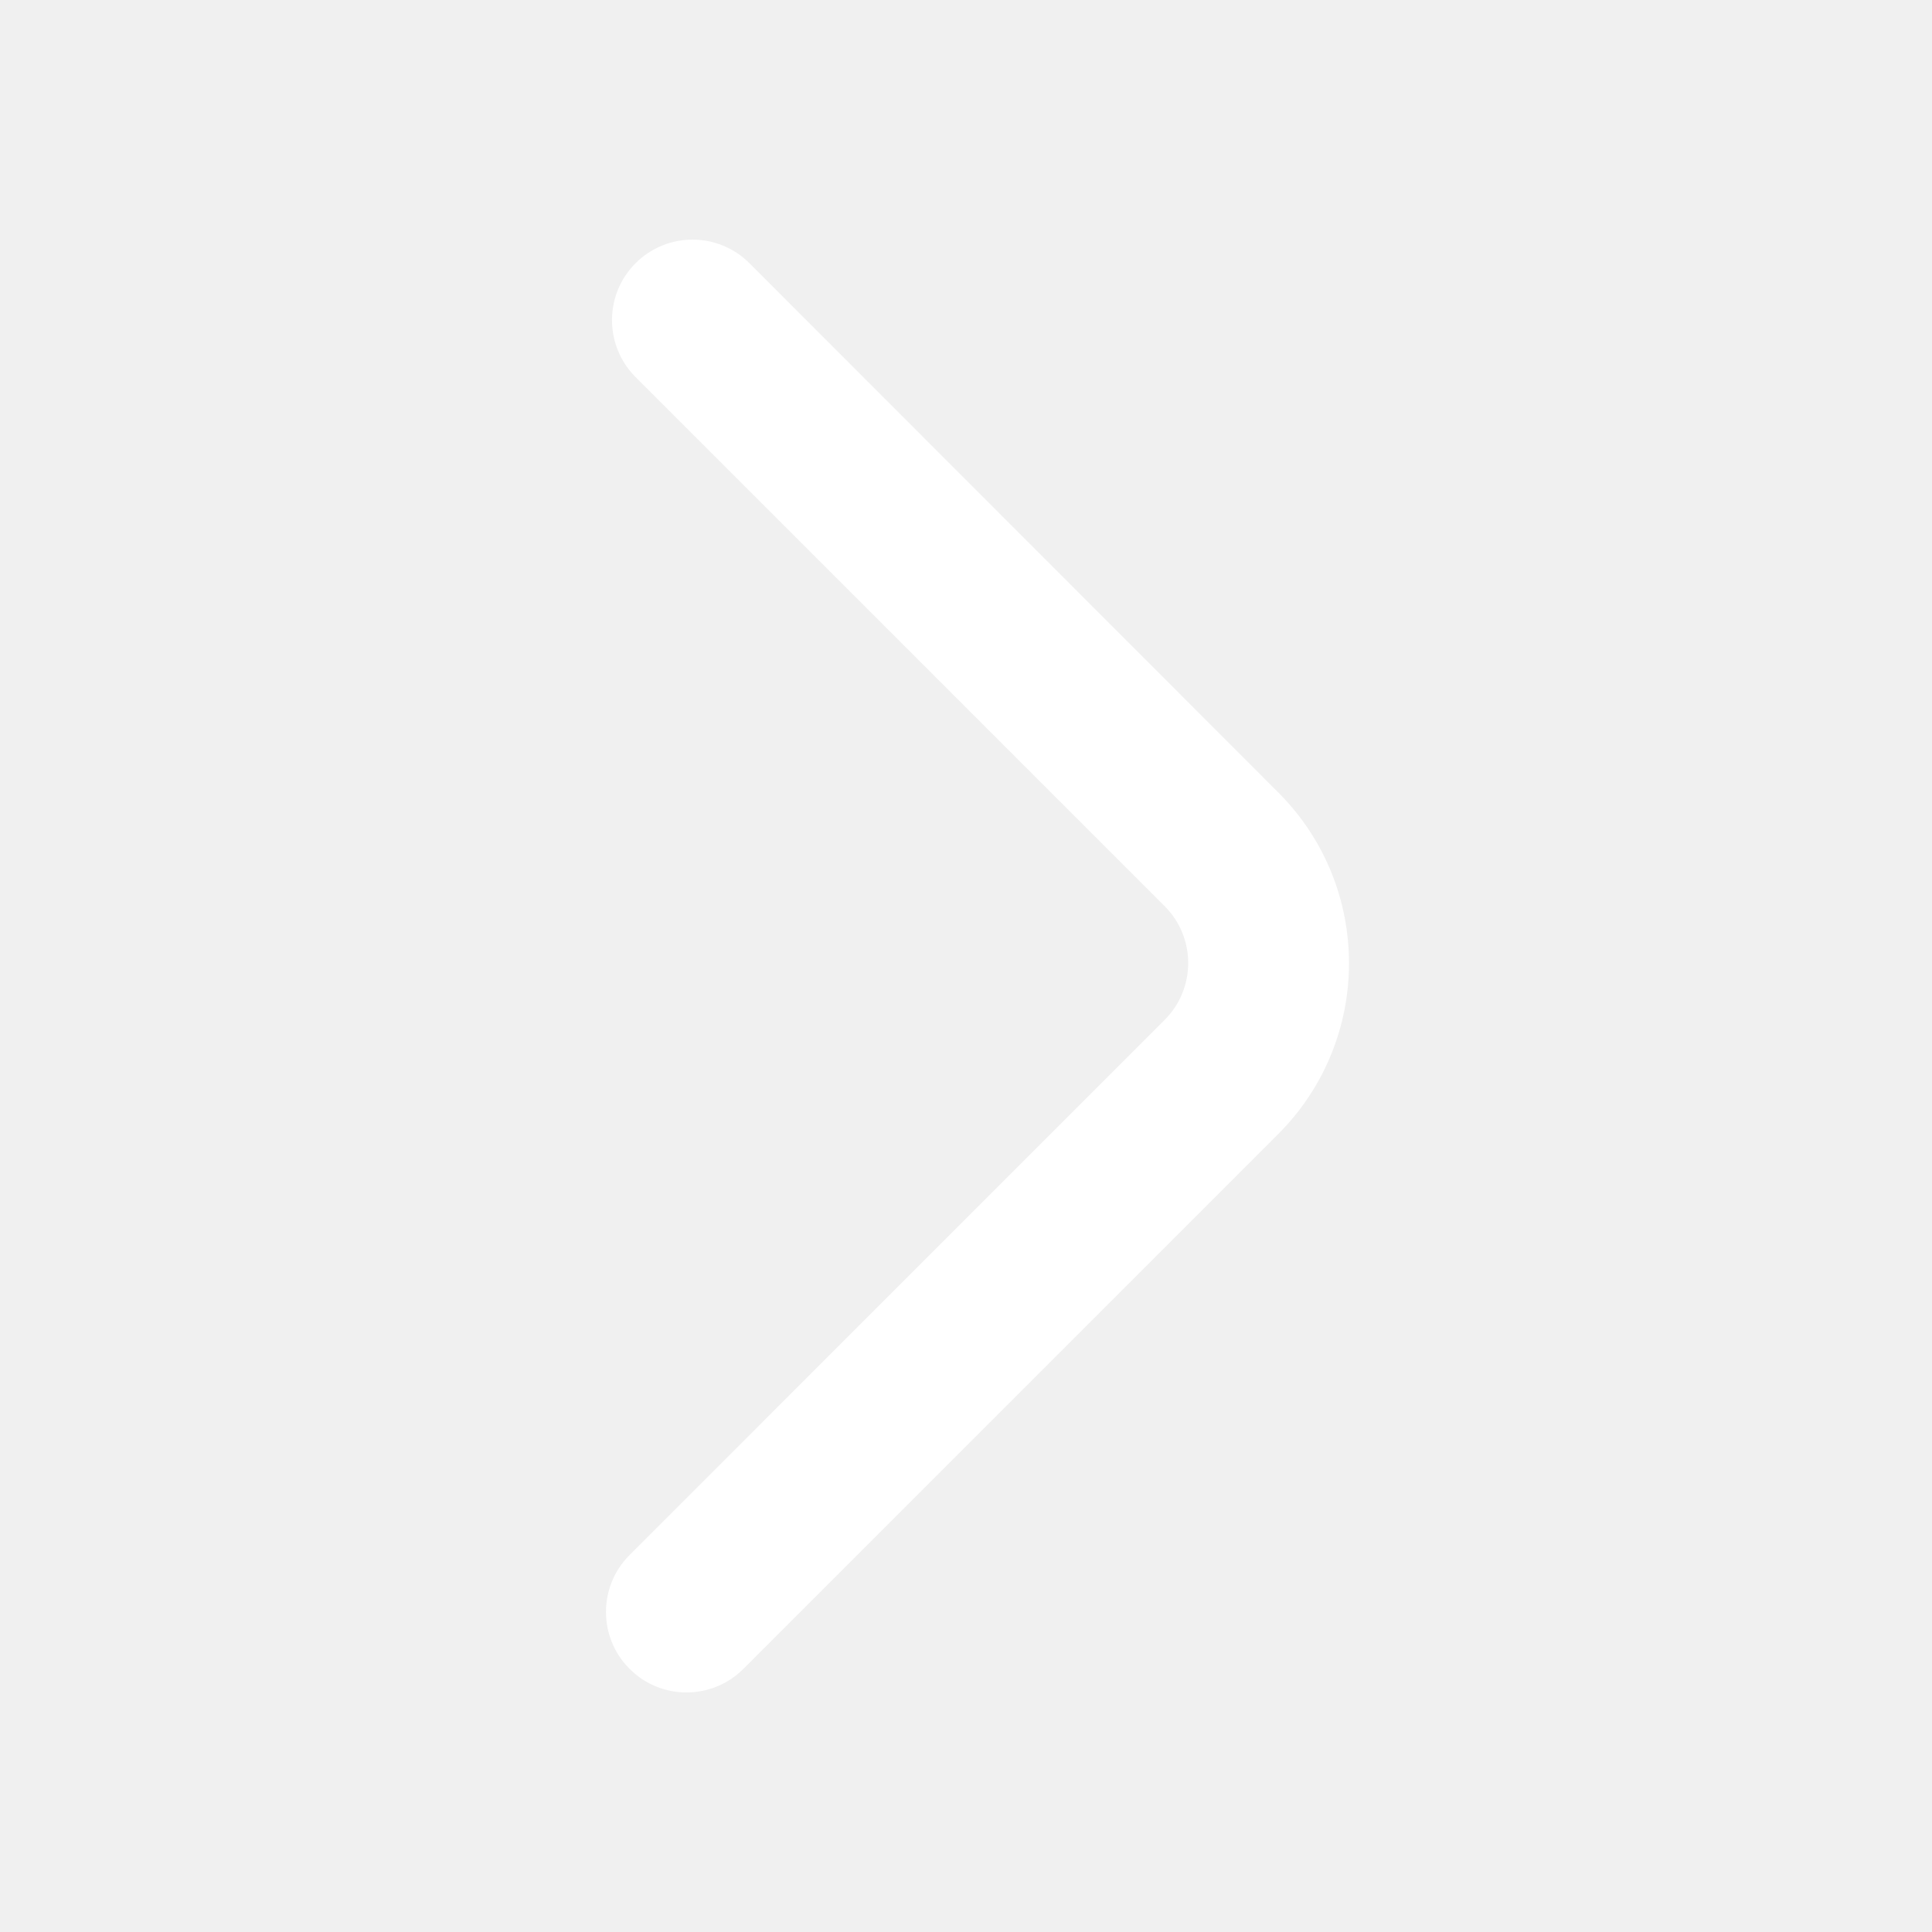
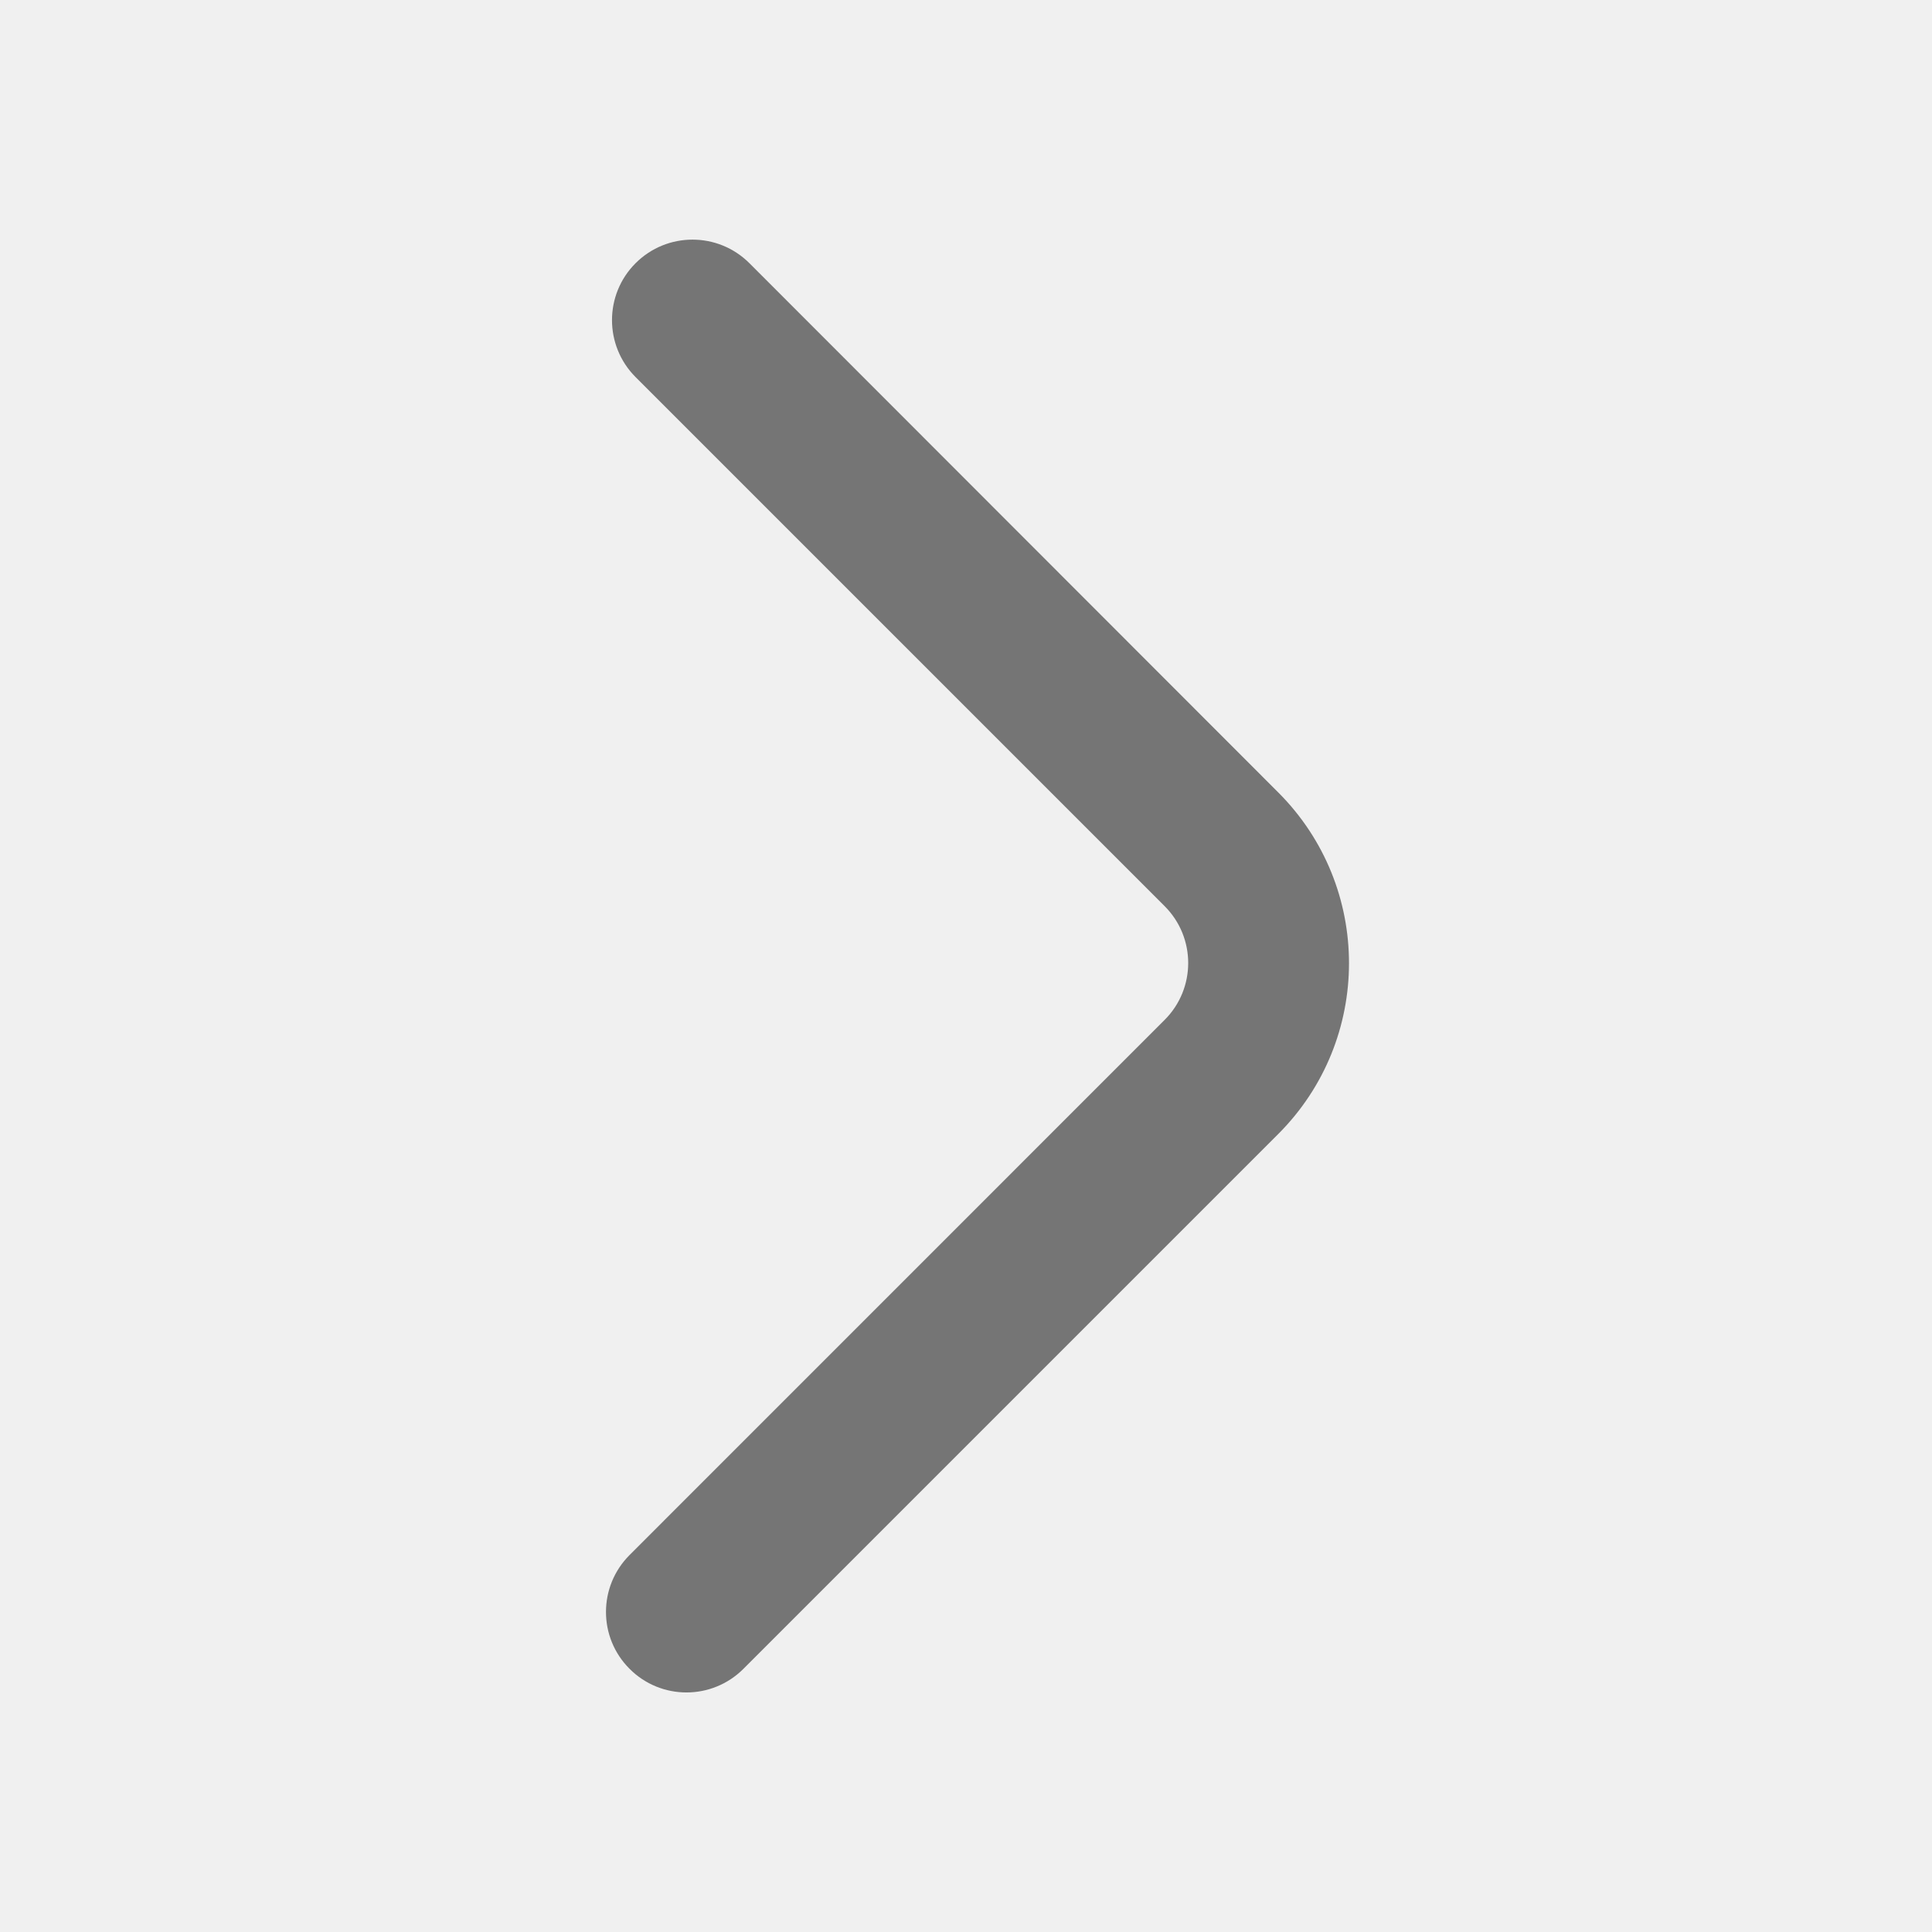
- <svg xmlns="http://www.w3.org/2000/svg" width="800px" height="800px" viewBox="0 0 24 24" fill="none">
-   <path d="M7.821 20.731C8.211 21.122 8.844 21.122 9.235 20.731L15.879 14.087C17.05 12.915 17.051 11.017 15.88 9.845L9.31 3.27C8.919 2.879 8.286 2.879 7.895 3.27C7.505 3.66 7.505 4.293 7.895 4.684L14.467 11.256C14.858 11.646 14.858 12.28 14.467 12.67L7.821 19.317C7.43 19.708 7.43 20.341 7.821 20.731Z" fill="#FFFFFF" />
+ <svg xmlns="http://www.w3.org/2000/svg" width="800px" height="800px" viewBox="0 0 24 24" fill="#757575">
+   <path d="M7.821 20.731C8.211 21.122 8.844 21.122 9.235 20.731L15.879 14.087C17.05 12.915 17.051 11.017 15.88 9.845L9.31 3.27C8.919 2.879 8.286 2.879 7.895 3.27C7.505 3.66 7.505 4.293 7.895 4.684L14.467 11.256C14.858 11.646 14.858 12.28 14.467 12.67L7.821 19.317C7.43 19.708 7.43 20.341 7.821 20.731Z" fill="#757575" />
</svg>
